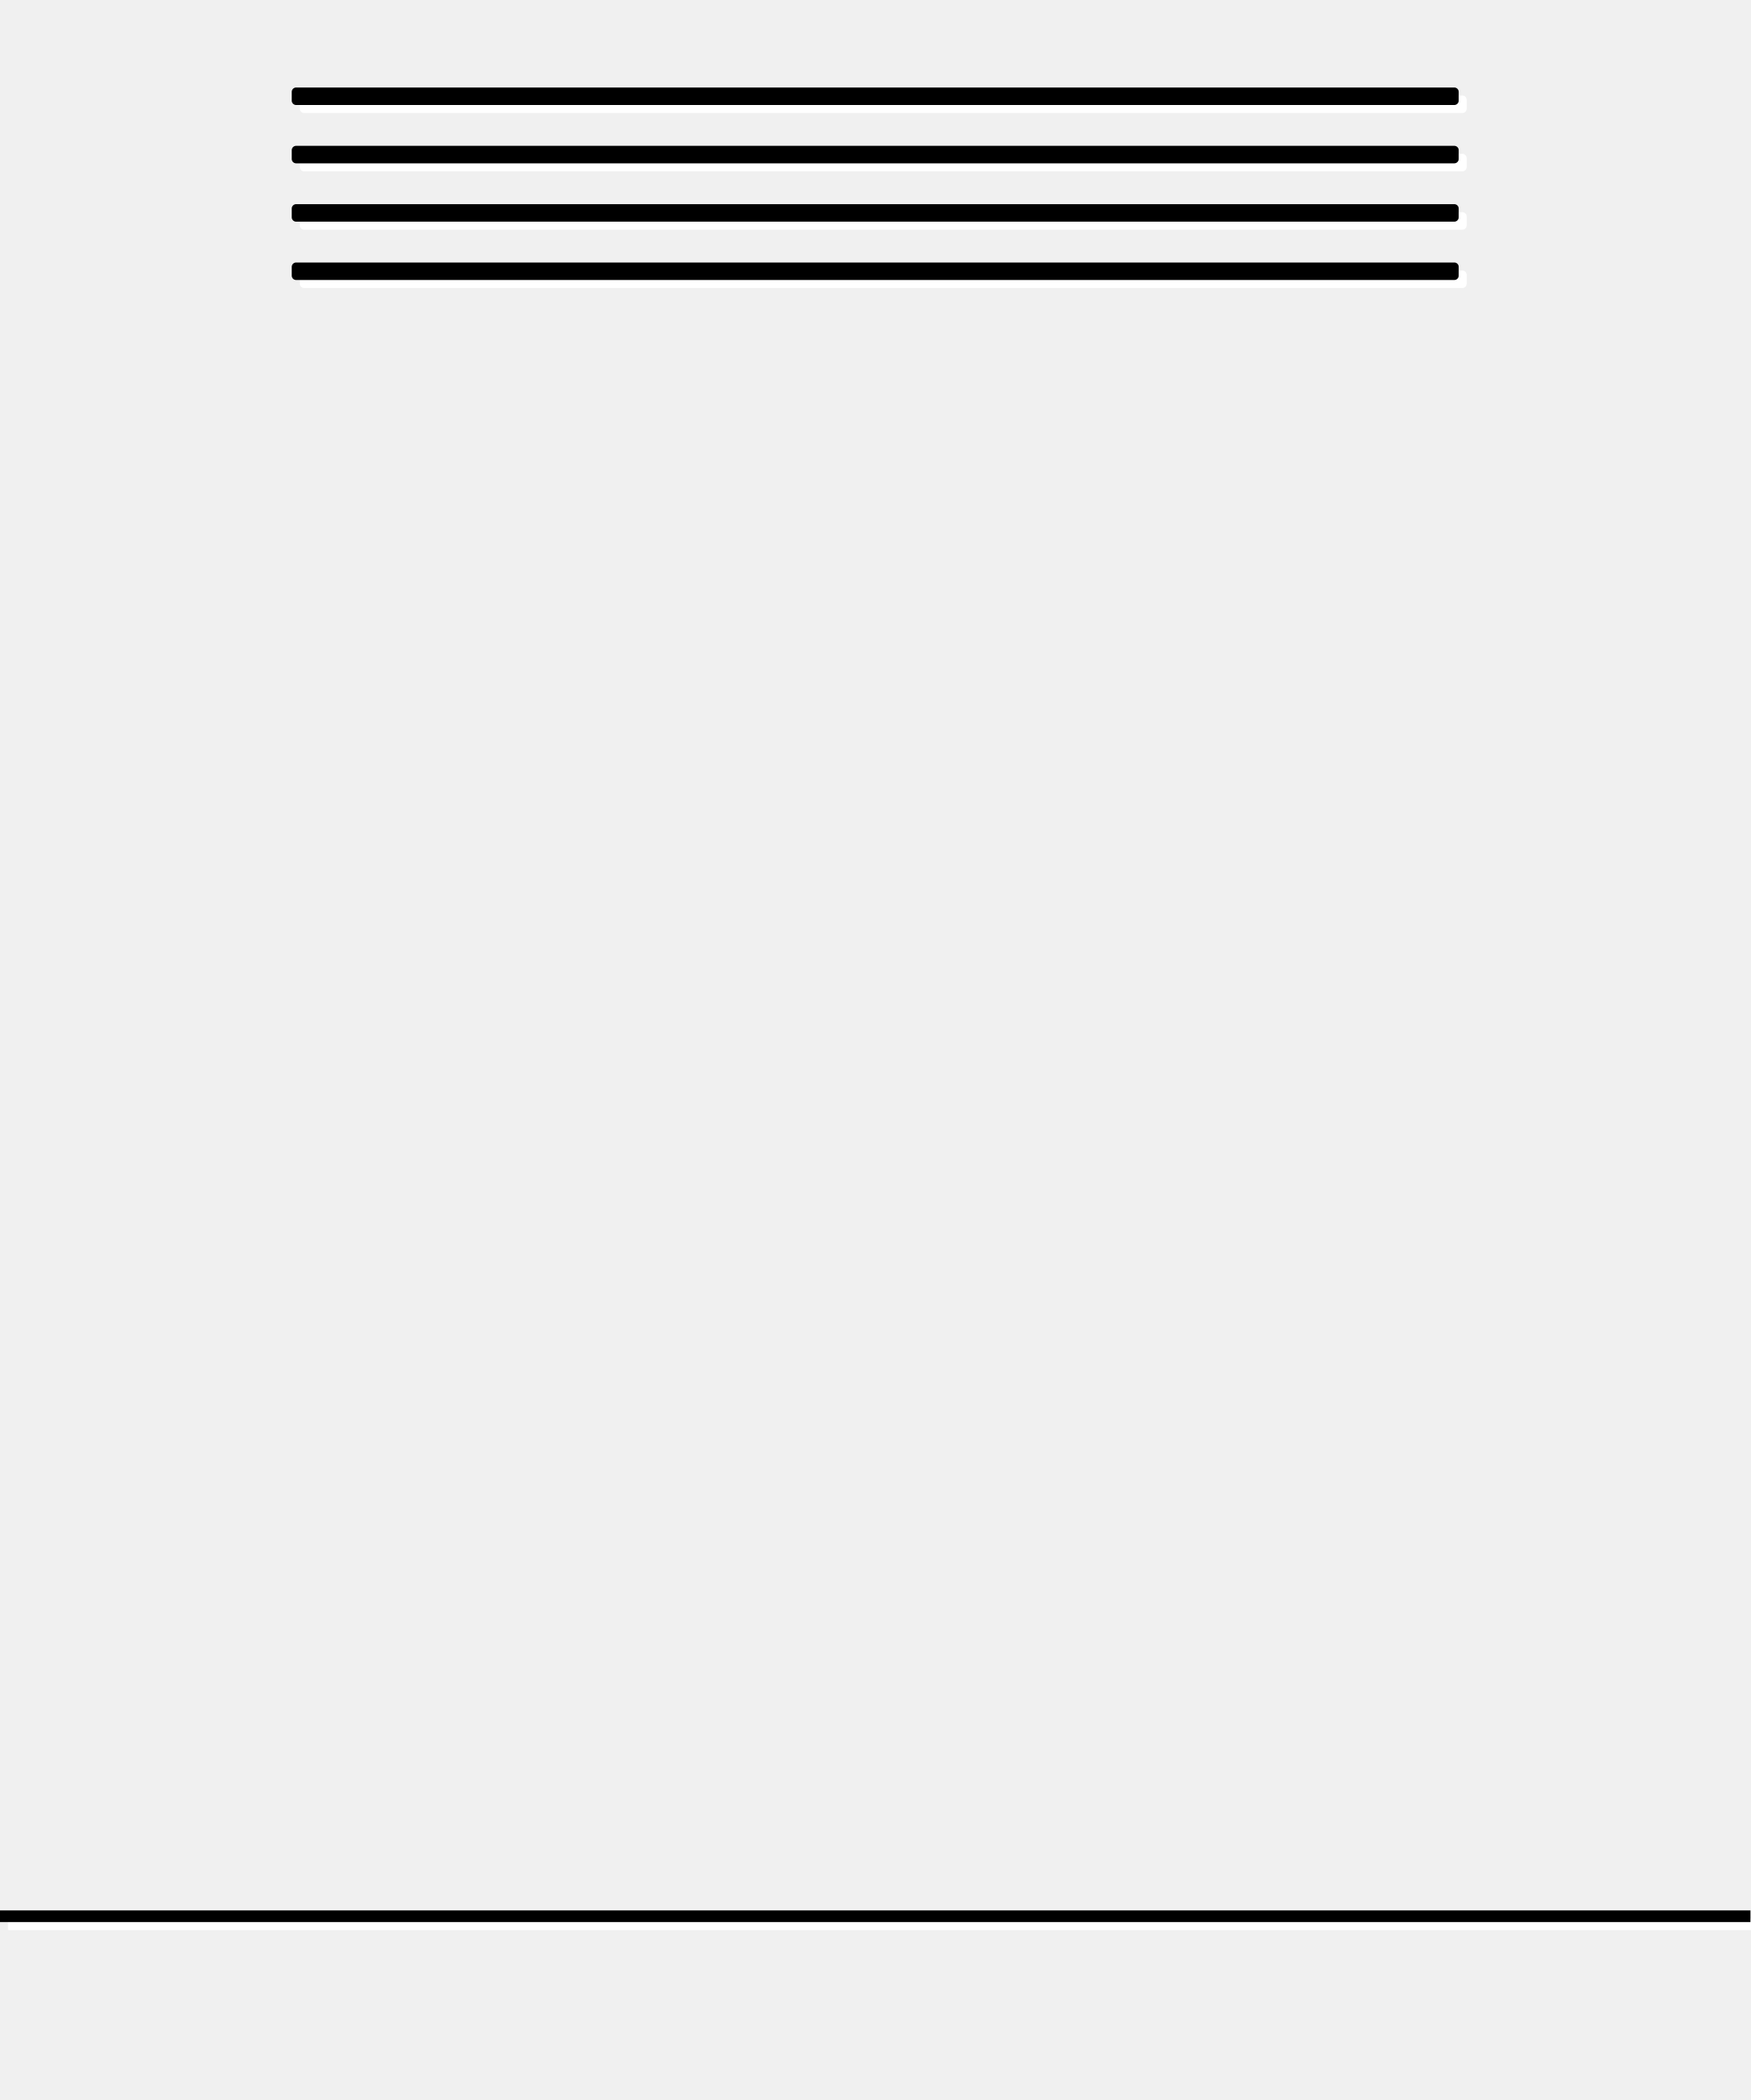
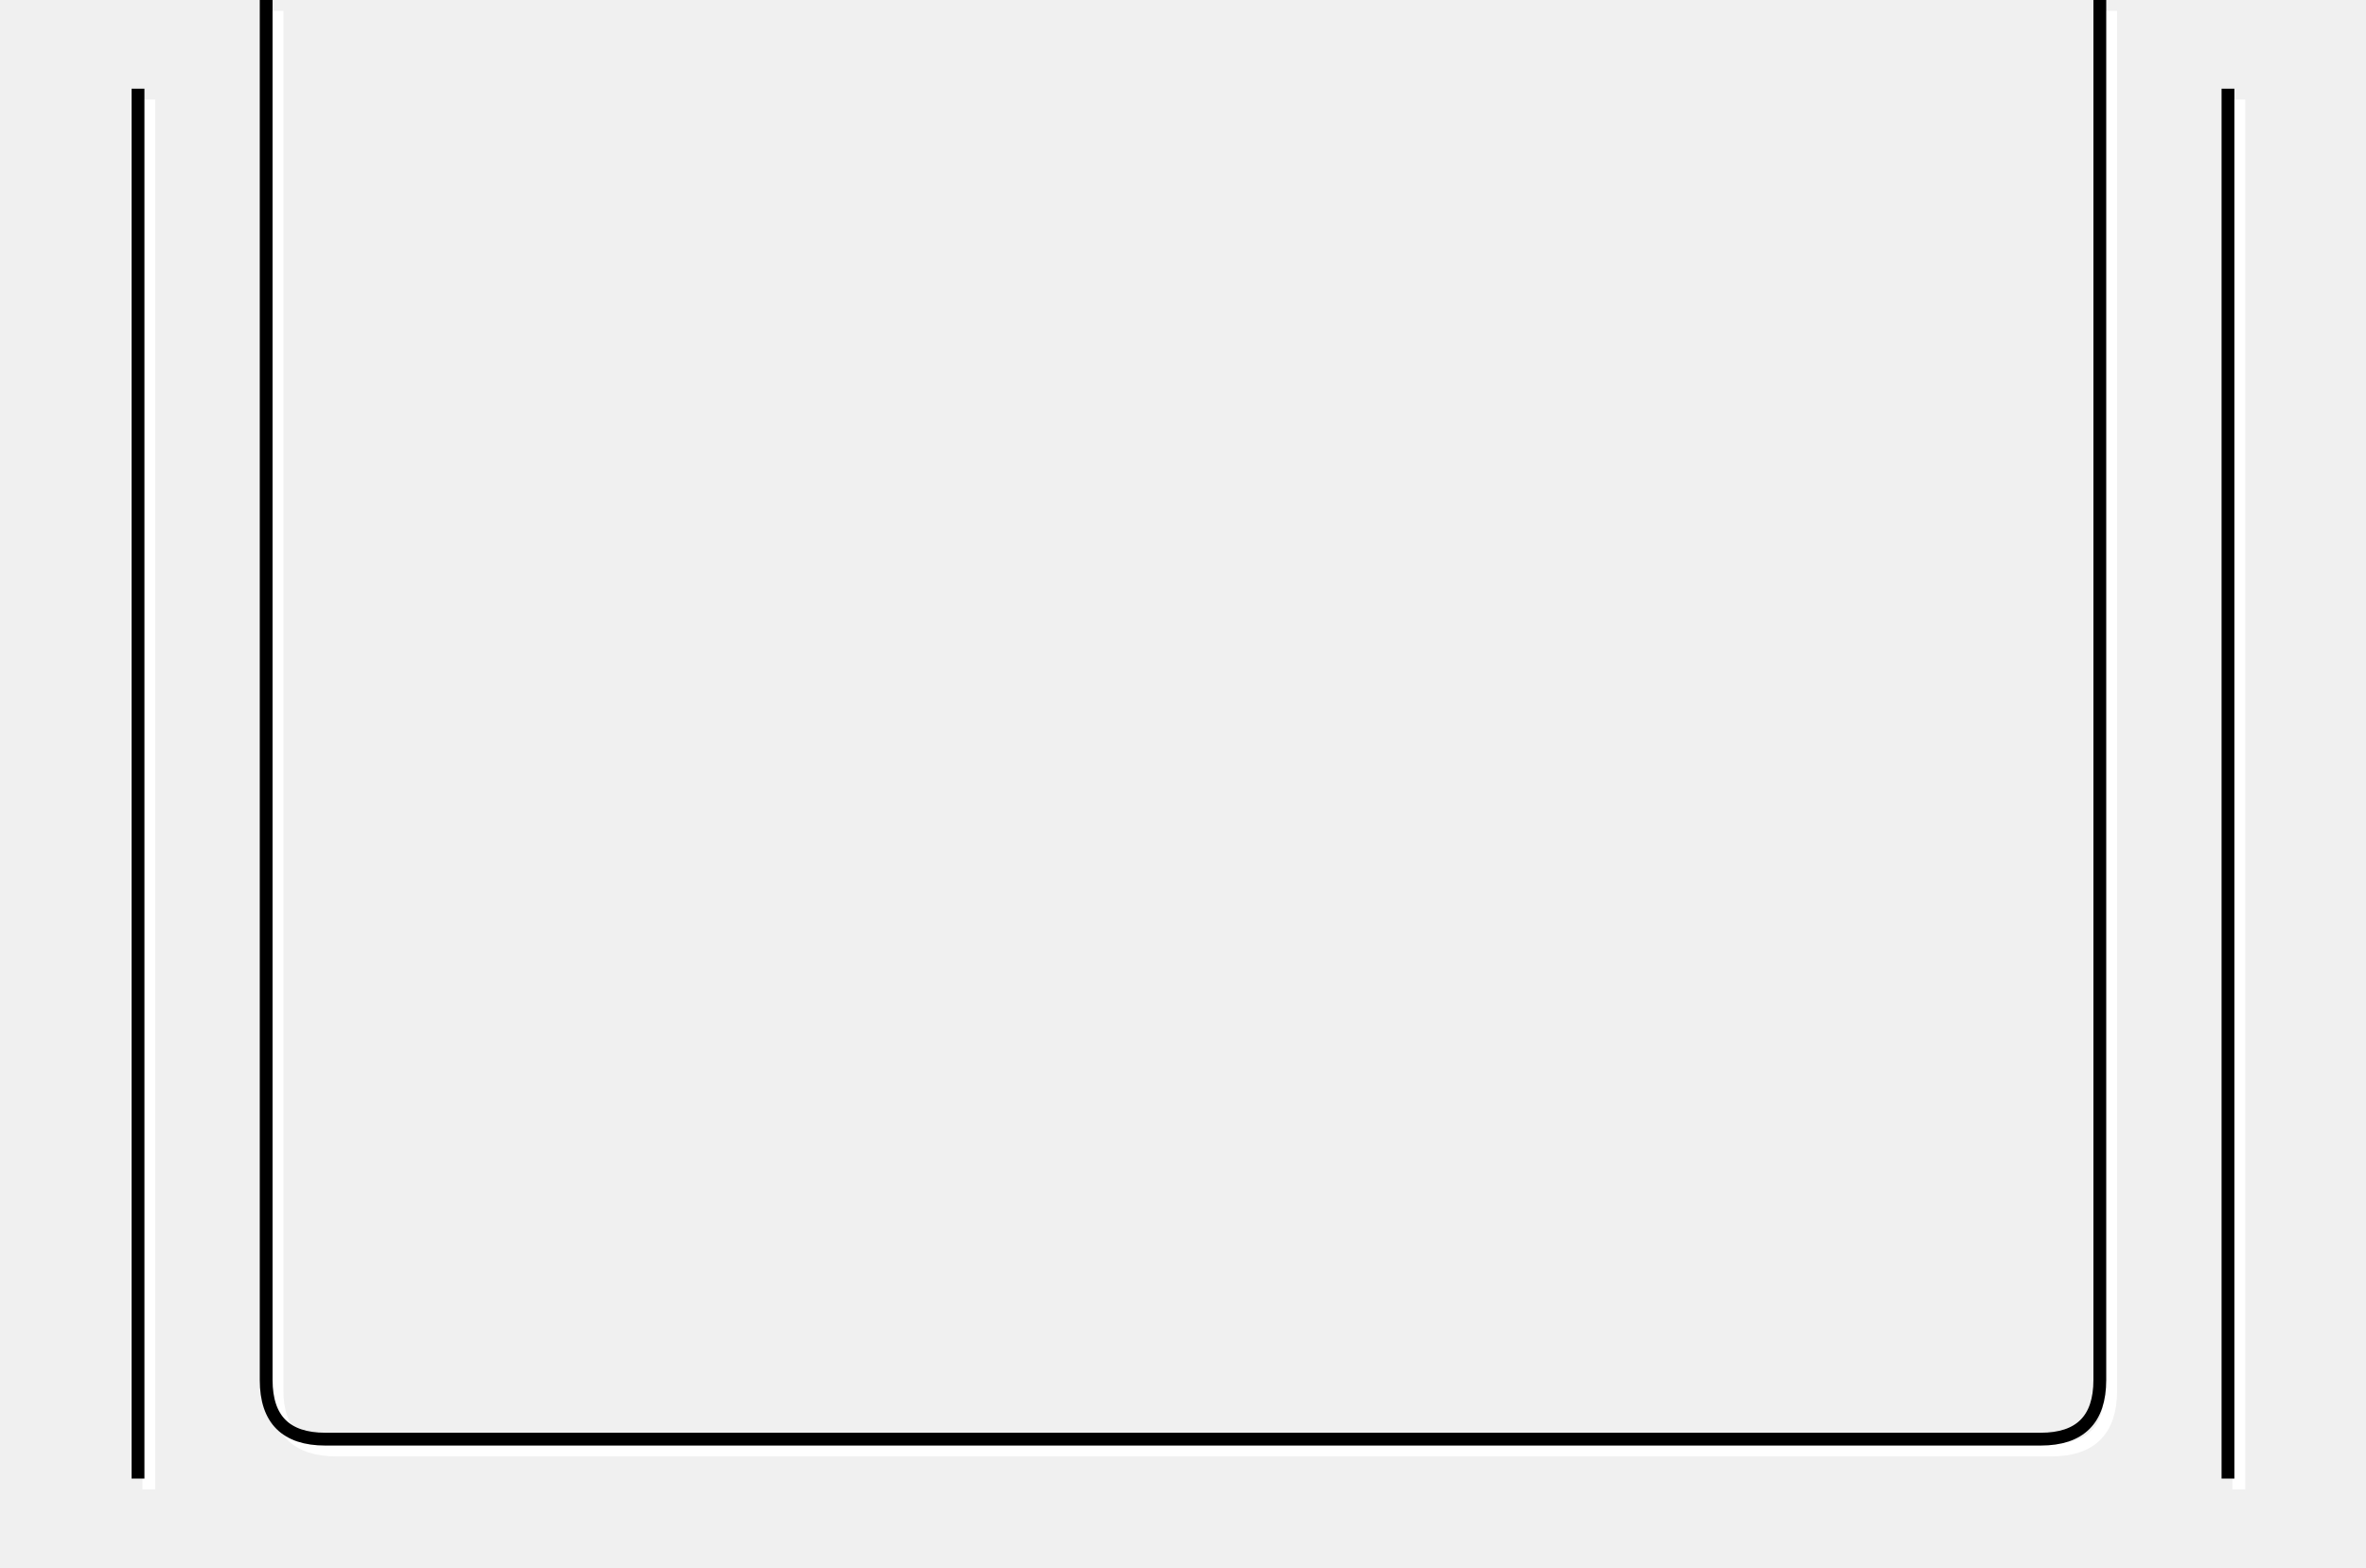
- <svg xmlns="http://www.w3.org/2000/svg" viewBox="0 0 240 288">
+ <svg xmlns="http://www.w3.org/2000/svg" viewBox="0 0 240 159">
  <defs>
-     <g id="grip">
-       <rect x="40" y="12.0" width="160" height="2.4" rx="0.6" />
-       <rect x="40" y="20.0" width="160" height="2.4" rx="0.6" />
-       <rect x="40" y="28.0" width="160" height="2.4" rx="0.6" />
-       <rect x="40" y="36.0" width="160" height="2.4" rx="0.6" />
-       <rect x="0" y="262" width="240" height="1.6" />
+     <g id="lines">
+       <path d="M 27 0 L 27 140 Q 27 146 33 146 L 207 146 Q 213 146 213 140 L 213 0" />
+       <path d="M 14 9 L 14 150" />
+       <path d="M 226 9 L 226 150" />
    </g>
  </defs>
-   <g fill="#fff">
-     <use href="#grip" x="1.1" y="1.1" />
+   <g fill="none" stroke="#fff" stroke-width="1.3">
+     <use href="#lines" x="1.1" y="1.1" />
  </g>
-   <g fill="#000">
-     <use href="#grip" />
+   <g fill="none" stroke="#000" stroke-width="1.3">
+     <use href="#lines" />
  </g>
</svg>
